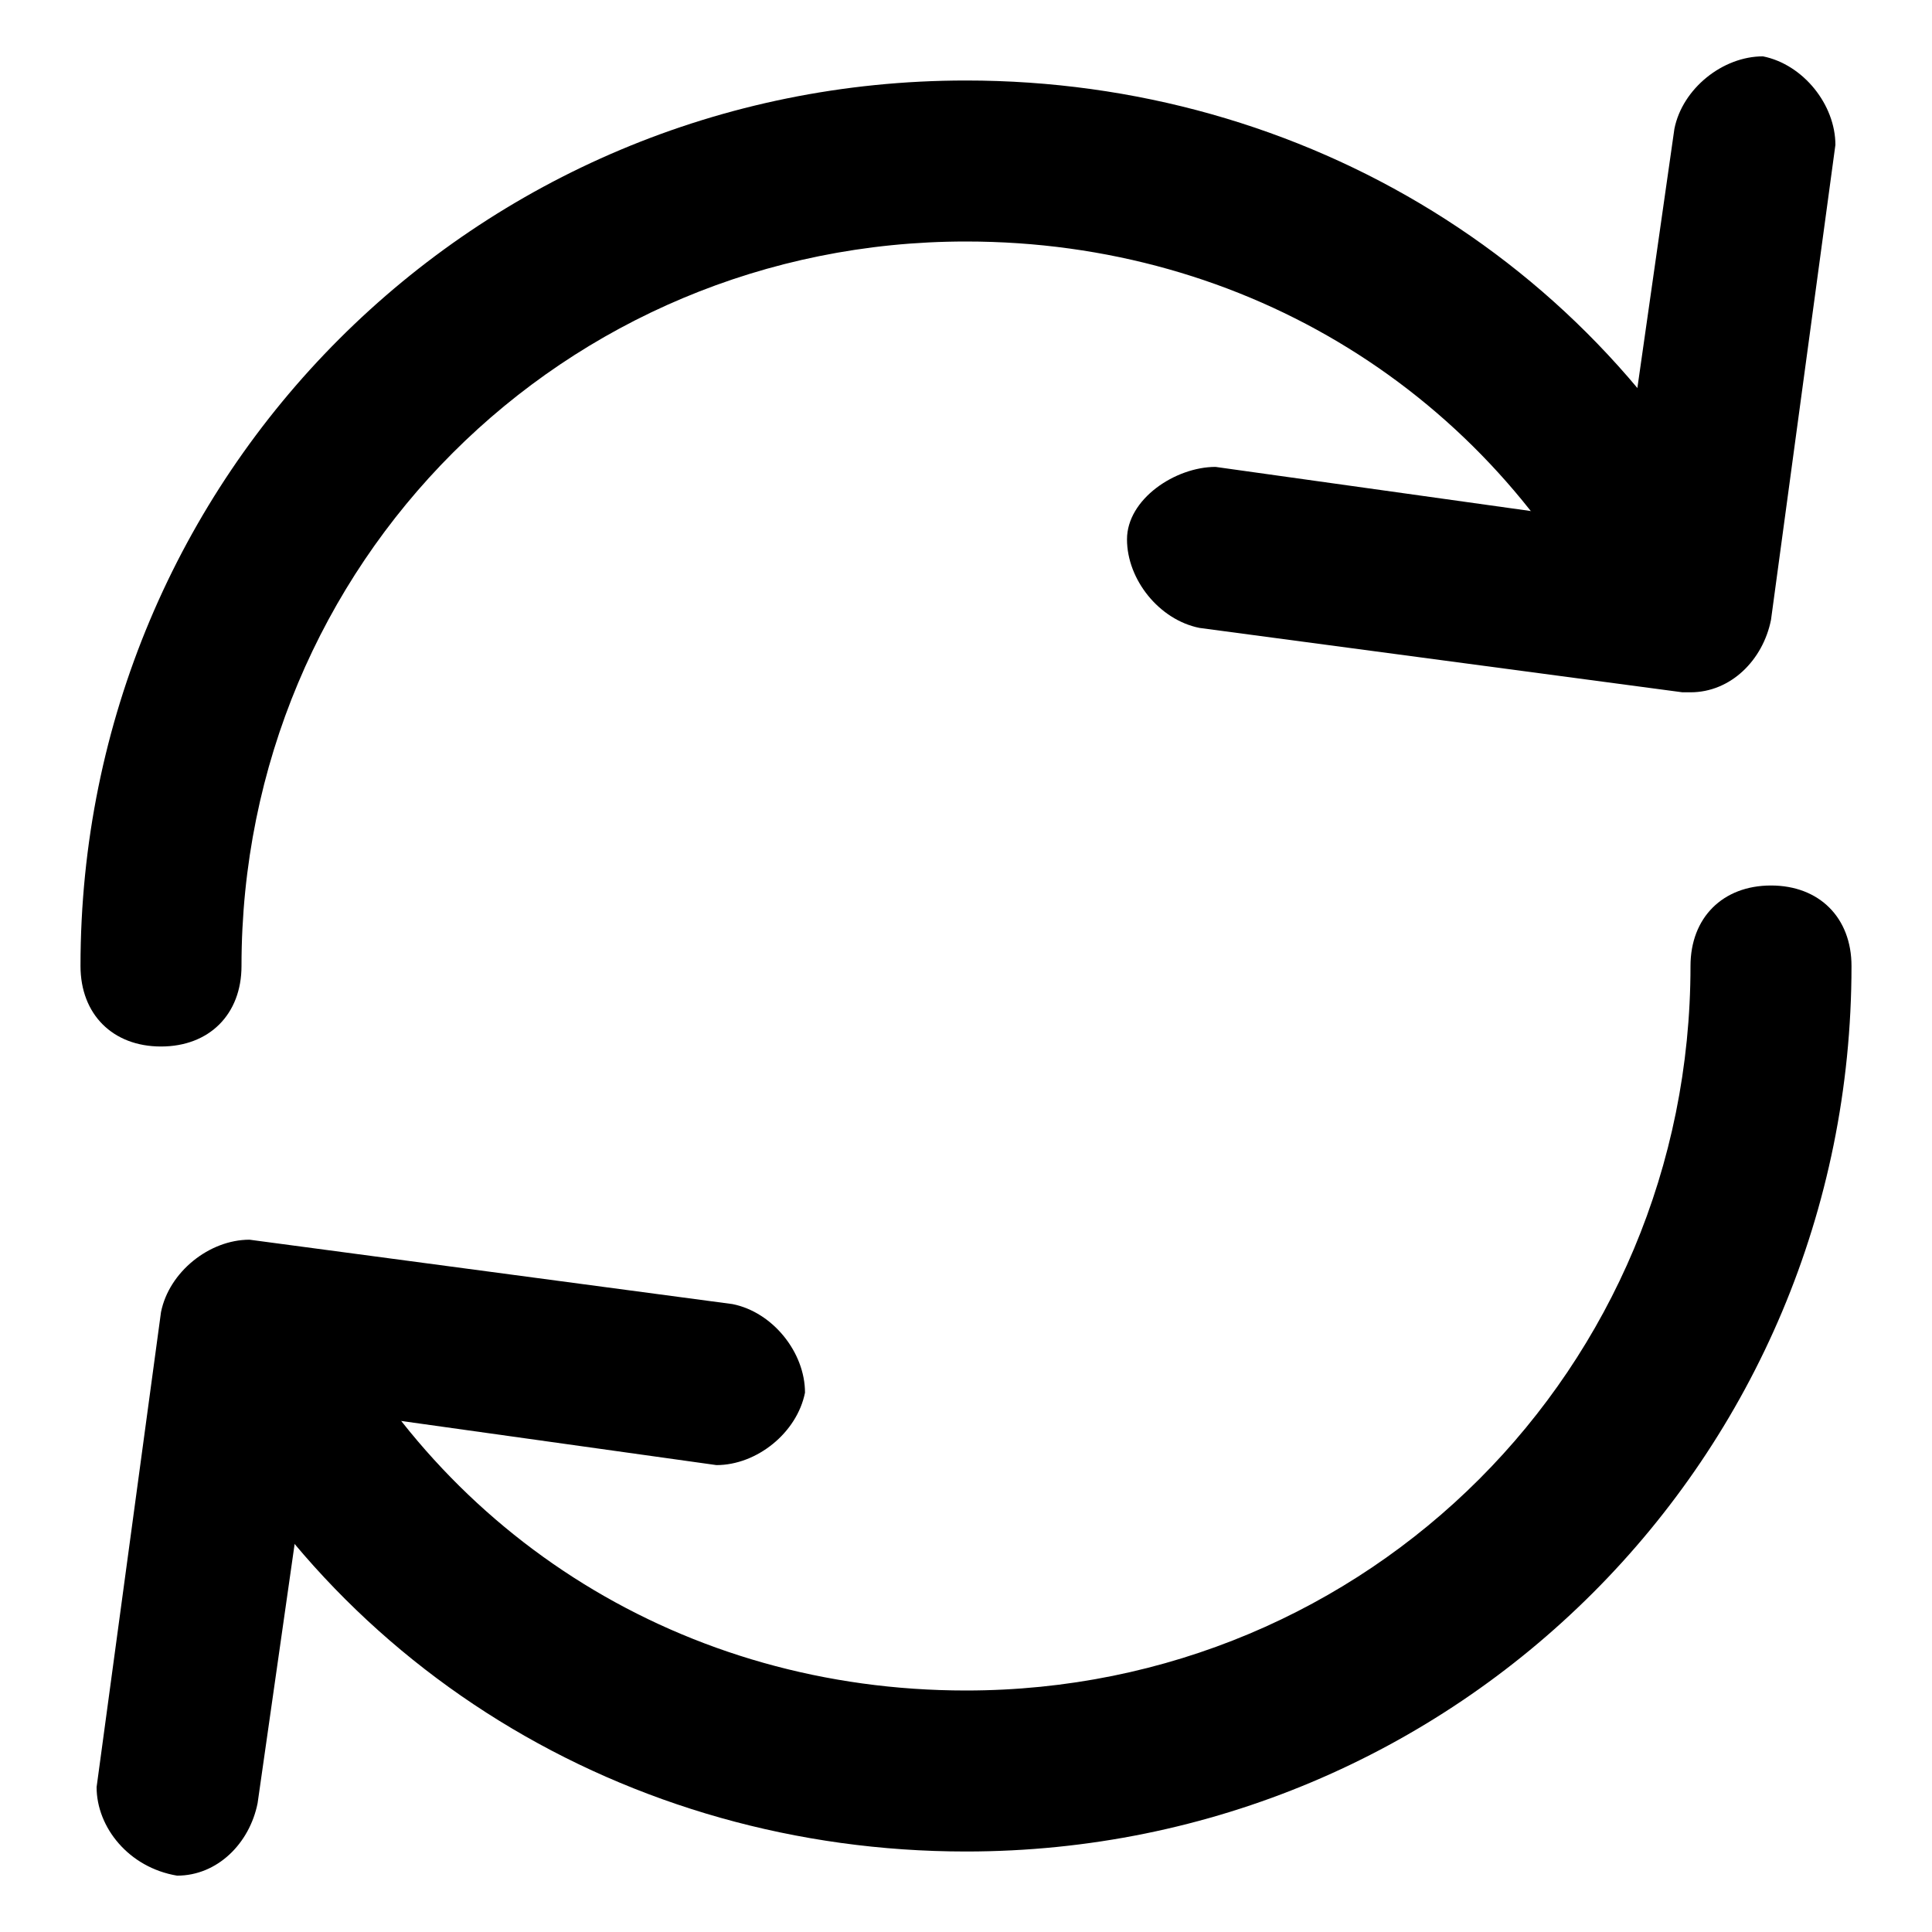
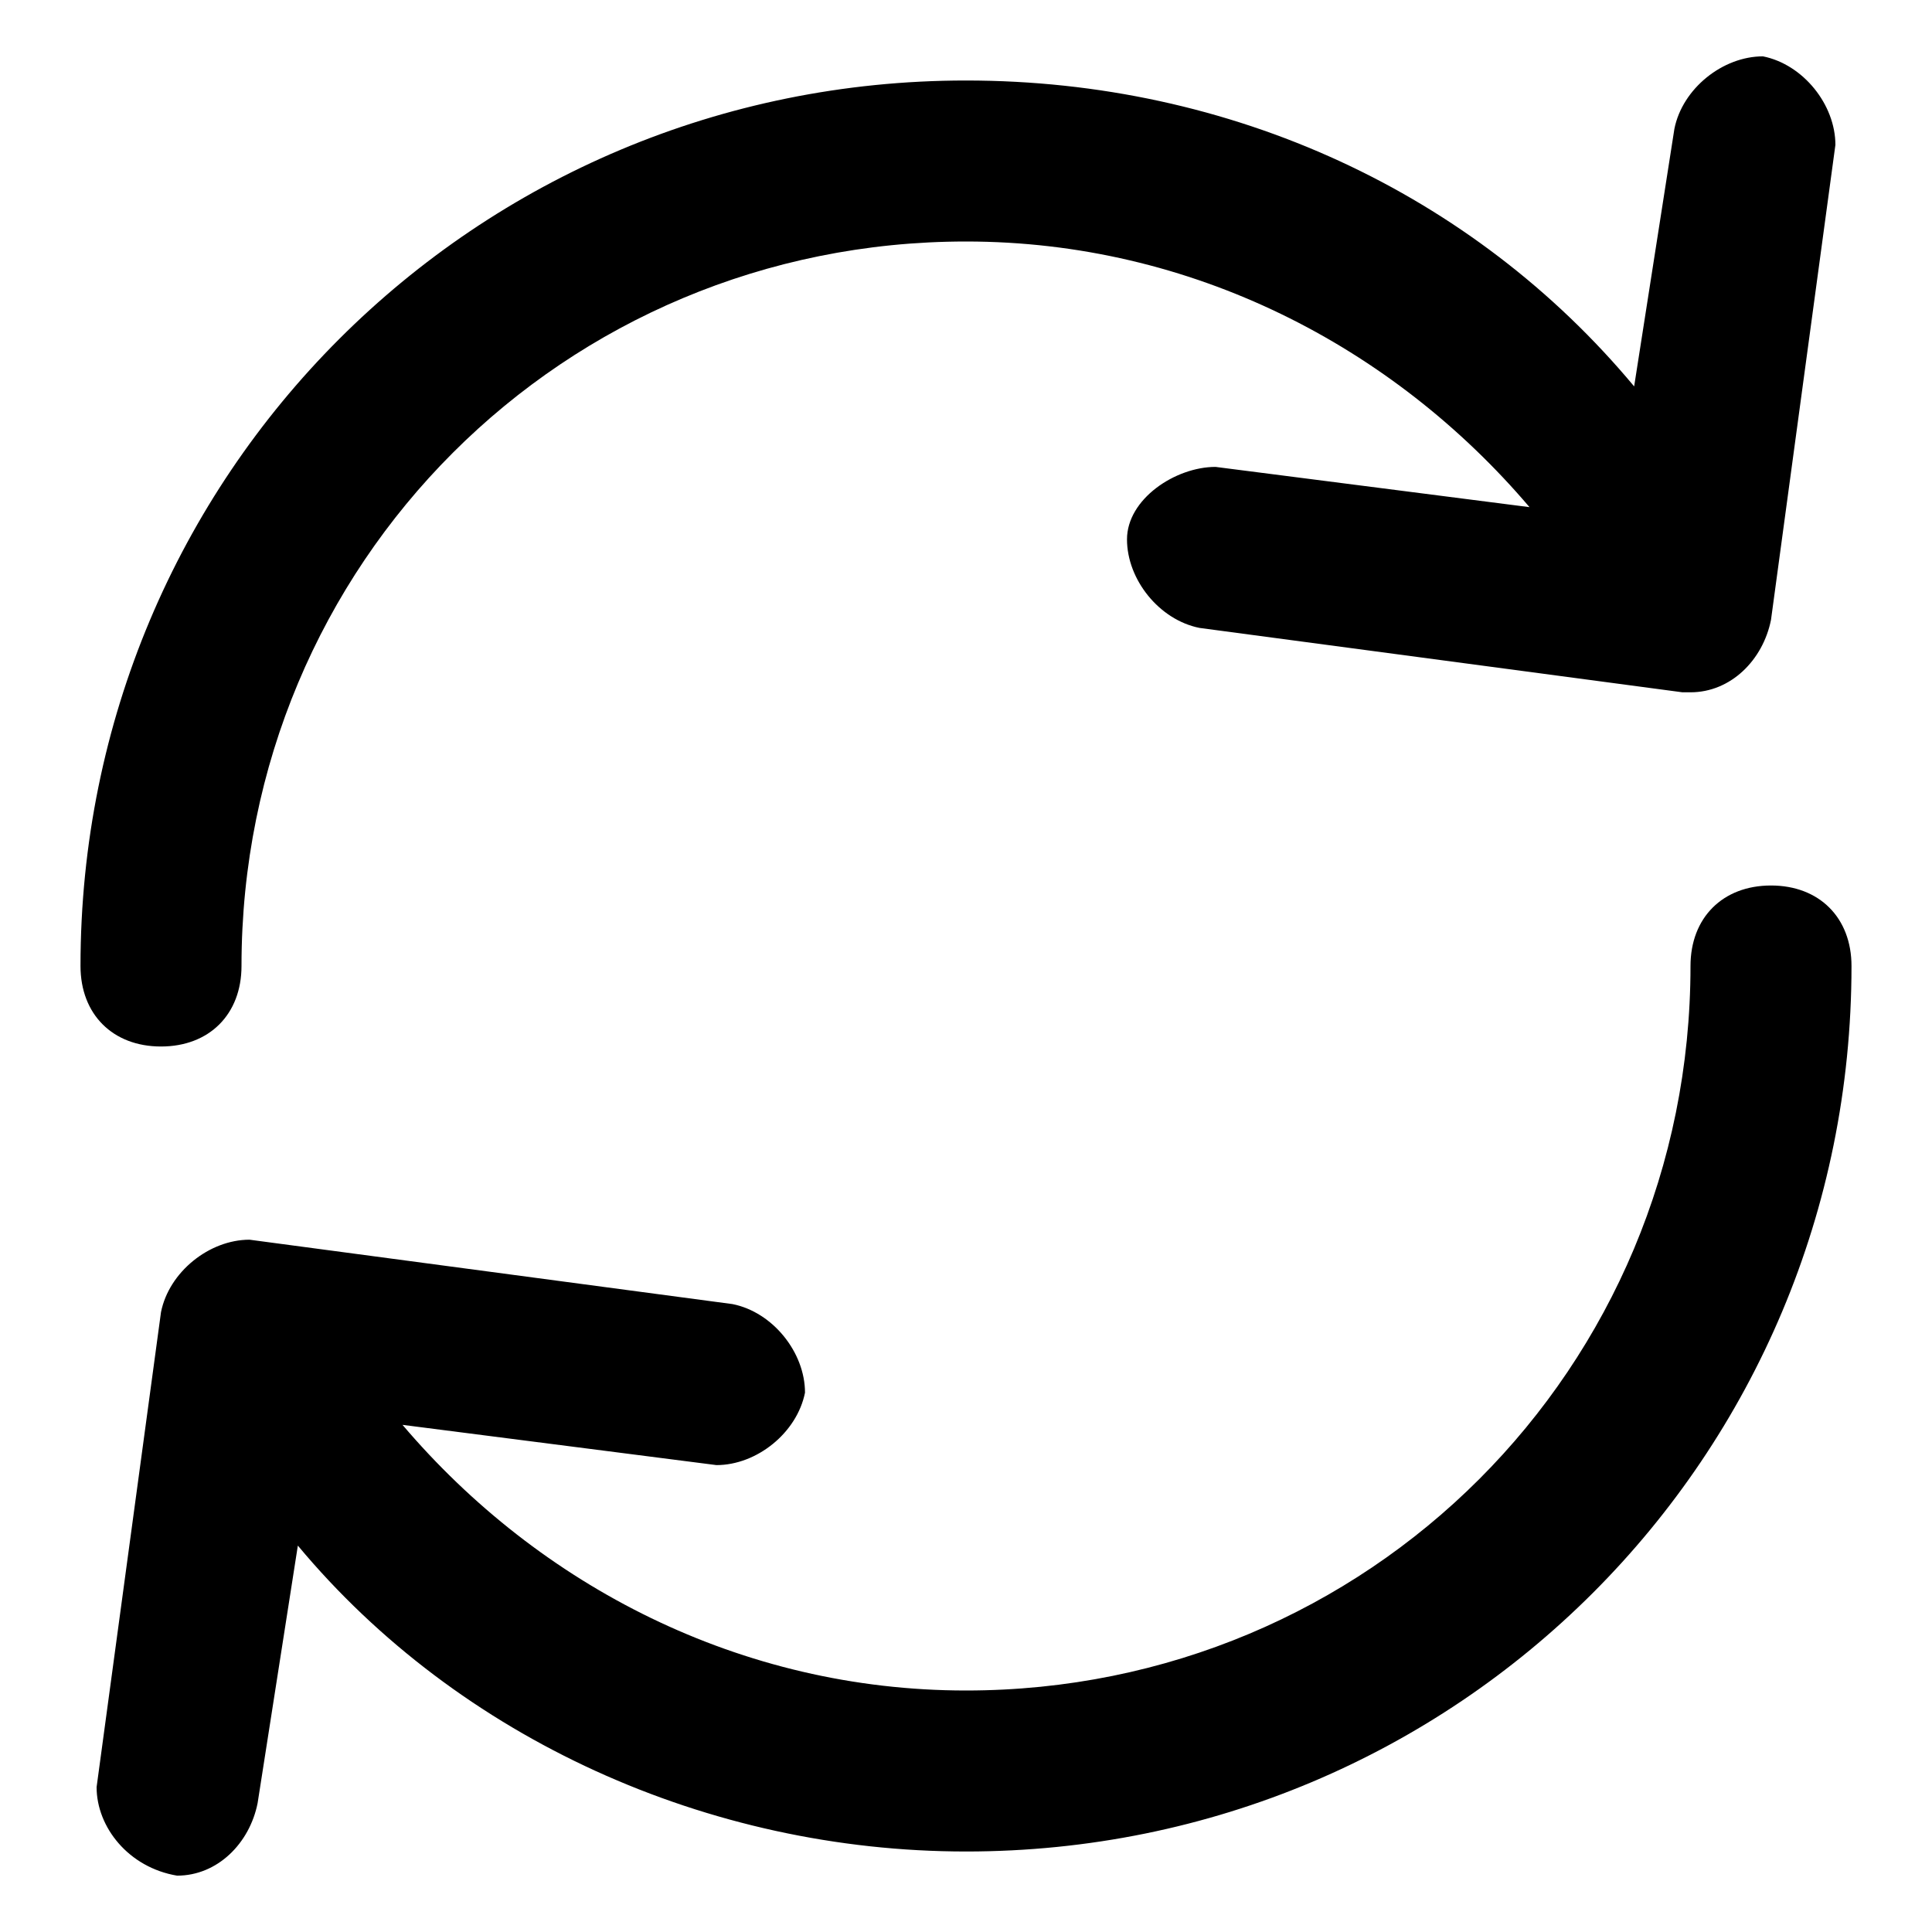
- <svg xmlns="http://www.w3.org/2000/svg" version="1.1" id="Layer_1" x="0px" y="0px" viewBox="0 0 24 24" style="enable-background:new 0 0 24 24;" xml:space="preserve">
-   <g transform="translate(0, 0)">
-     <g>
-       <path d="M2,13c-0.6,0-1-0.4-1-1C1,5.9,5.9,1,12,1c4.2,0,8,2.3,9.8,6.1c0.2,0.5,0,1.1-0.5,1.3s-1.1,0-1.3-0.5c-1.5-3-4.5-4.9-8-4.9    c-5,0-9,4-9,9C3,12.6,2.6,13,2,13z" />
-     </g>
-     <g>
-       <path d="M12,23c-4.2,0-8-2.3-9.8-6.1c-0.2-0.5,0-1.1,0.5-1.3s1.1,0,1.3,0.5c1.5,3,4.5,4.9,8,4.9c5,0,9-4,9-9c0-0.6,0.4-1,1-1    s1,0.4,1,1C23,18.1,18.1,23,12,23z" />
-     </g>
-     <g>
-       <path d="M21,8.6h-0.1l-6-0.8C14.4,7.7,14,7.2,14,6.7s0.6-0.9,1.1-0.9l5,0.7l0.7-4.9c0.1-0.5,0.6-0.9,1.1-0.9    c0.5,0.1,0.9,0.6,0.9,1.1L22,7.7C21.9,8.2,21.5,8.6,21,8.6z" />
-     </g>
-     <g>
-       <path d="M2.2,23.3L2.2,23.3c-0.6-0.1-1-0.6-1-1.1L2,16.3c0.1-0.5,0.6-0.9,1.1-0.9l6,0.8c0.5,0.1,0.9,0.6,0.9,1.1    c-0.1,0.5-0.6,0.9-1.1,0.9l-5-0.7l-0.7,4.9C3.1,22.9,2.7,23.3,2.2,23.3z" />
-     </g>
-   </g>
+ <svg xmlns="http://www.w3.org/2000/svg" version="1.1" width="24" height="24" viewBox="0 0 24 24">
+   <path d="M2 13c0.6 0 1-0.4 1-1 0-5 4-9 9-9 2.8 0 5.3 1.3 7 3.3l-3.9-0.5c-0.5 0-1.1 0.4-1.1 0.9s0.4 1 0.9 1.1l6 0.8h0.1c0.5 0 0.9-0.4 1-0.9l0.8-5.9c0-0.5-0.4-1-0.9-1.1-0.5 0-1 0.4-1.1 0.9l-0.5 3.2c-2-2.4-5-3.8-8.3-3.8-6.1 0-11 4.9-11 11 0 0.6 0.4 1 1 1z" />
+   <path d="M22 11c-0.6 0-1 0.4-1 1 0 5-4 9-9 9-2.8 0-5.3-1.3-7-3.3l3.9 0.5c0.5 0 1-0.4 1.1-0.9 0-0.5-0.4-1-0.9-1.1l-6-0.8c-0.5 0-1 0.4-1.1 0.9l-0.8 5.9c0 0.5 0.4 1 1 1.1 0.5 0 0.9-0.4 1-0.9l0.5-3.2c2 2.4 5.1 3.8 8.3 3.8 6.1 0 11-4.9 11-11 0-0.6-0.4-1-1-1z" />
</svg>
